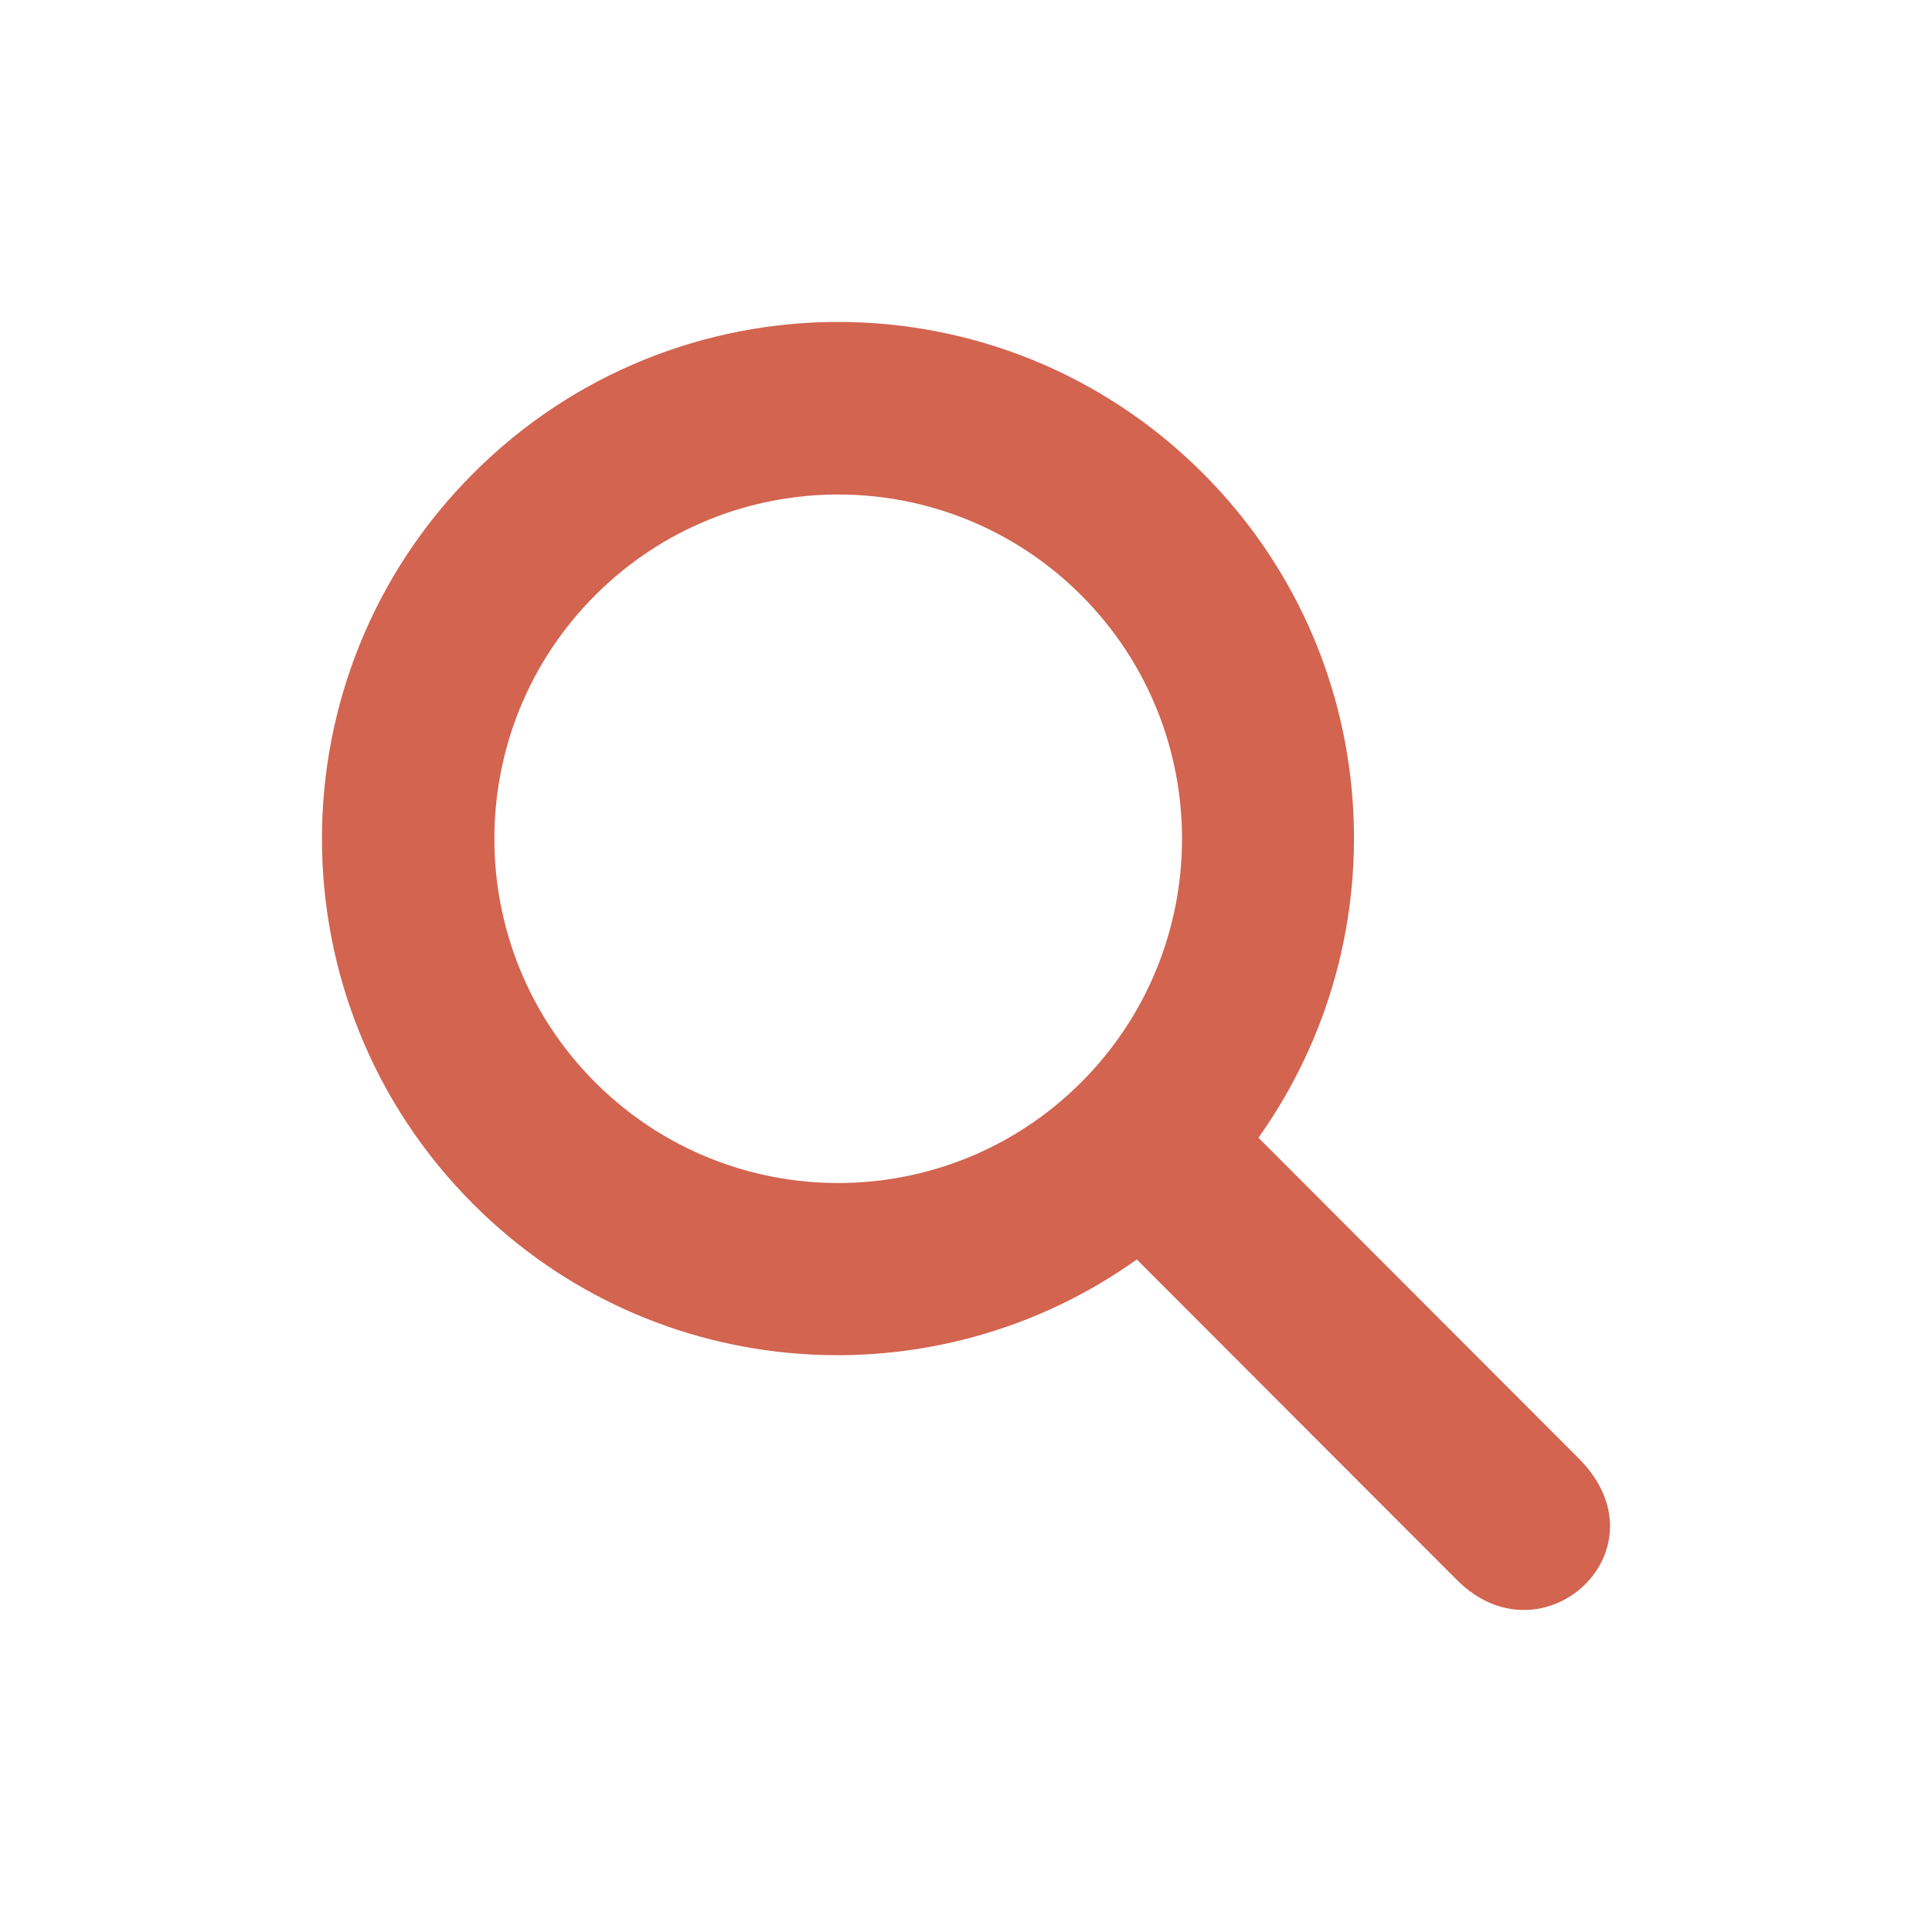
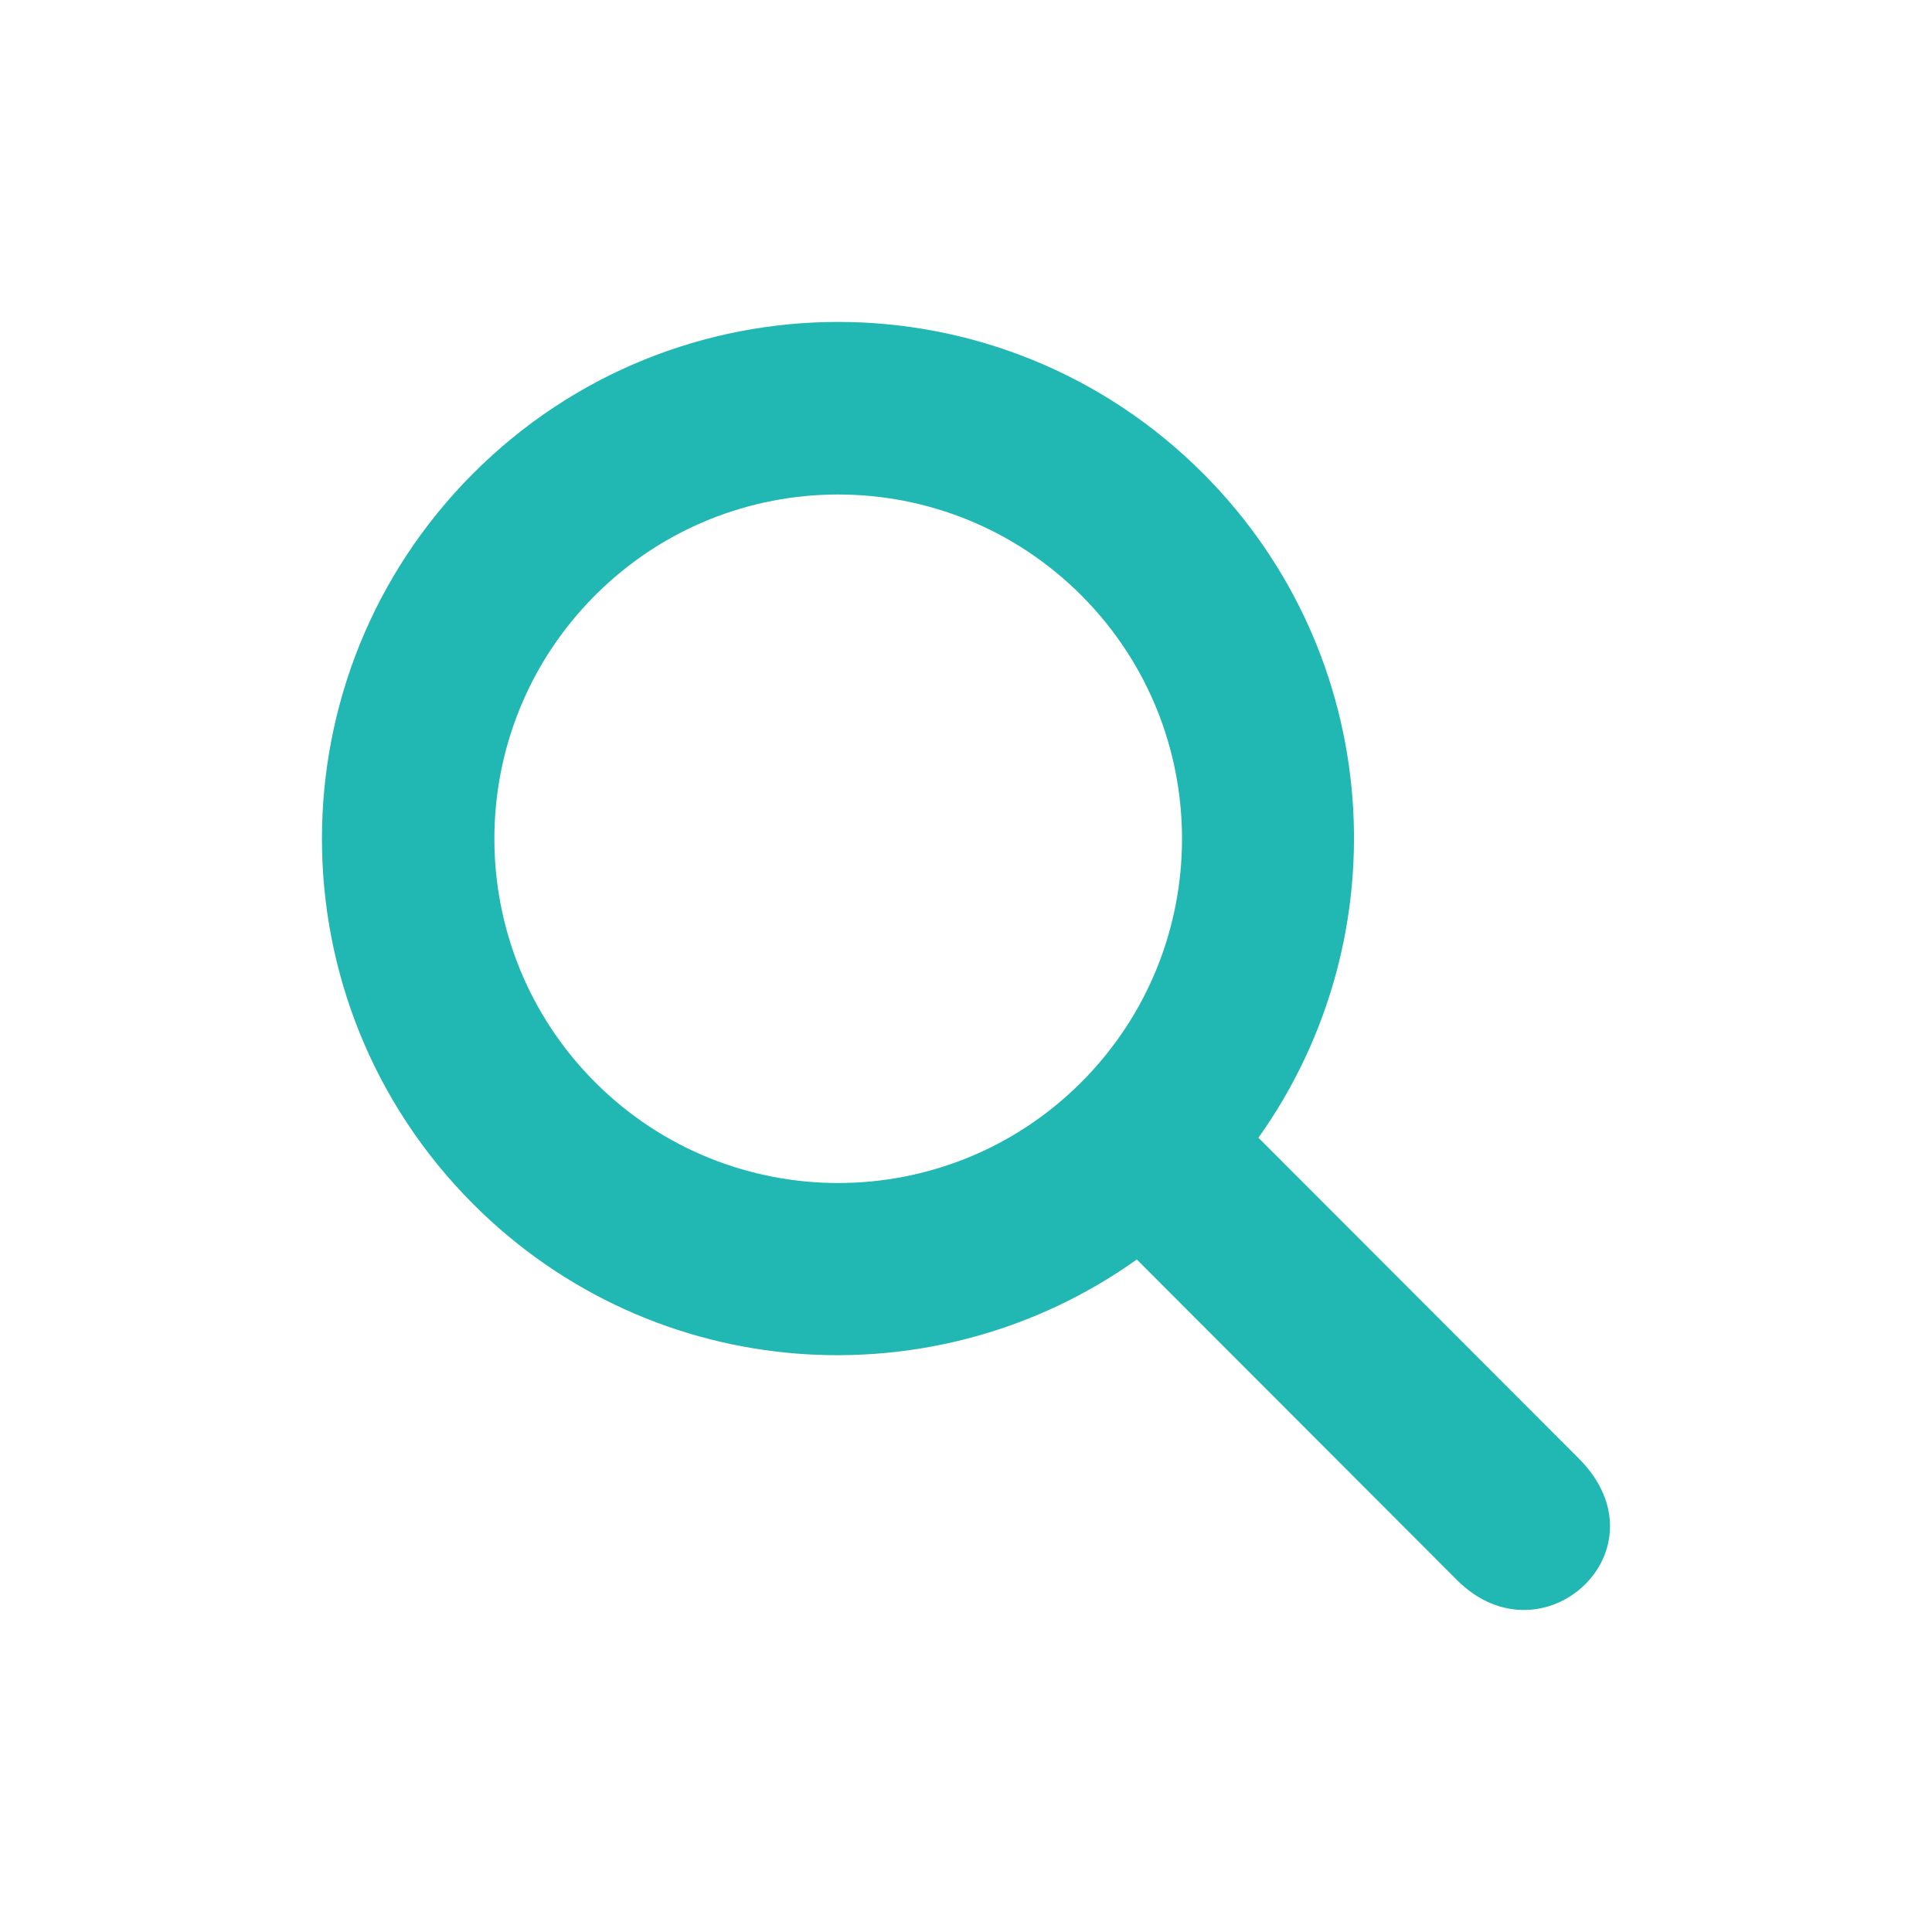
<svg xmlns="http://www.w3.org/2000/svg" width="1200pt" height="1200pt" version="1.1" viewBox="0 0 1200 1200">
-   <path fill="#d26450" d="m980.48 905.76-198.84-199.08c89.203-125.34 77.953-300.14-34.406-412.64-125.26-125.44-328.03-125.44-453.32 0-125.26 125.44-125.26 328.45 0 453.84 112.36 112.5 286.97 123.74 412.18 34.406l198.84 199.08c53.25 53.297 132.05-19.078 75.562-75.609zm-610.87-233.58c-83.391-83.531-83.391-218.86 0-302.39s218.58-83.531 302.02 0c83.391 83.531 83.391 218.86 0 302.39-83.438 83.484-218.63 83.484-302.02 0z" />
+   <path fill="#21b7b2" d="m980.48 905.76-198.84-199.08c89.203-125.34 77.953-300.14-34.406-412.64-125.26-125.44-328.03-125.44-453.32 0-125.26 125.44-125.26 328.45 0 453.84 112.36 112.5 286.97 123.74 412.18 34.406l198.84 199.08c53.25 53.297 132.05-19.078 75.562-75.609zm-610.87-233.58c-83.391-83.531-83.391-218.86 0-302.39s218.58-83.531 302.02 0c83.391 83.531 83.391 218.86 0 302.39-83.438 83.484-218.63 83.484-302.02 0z" />
</svg>
